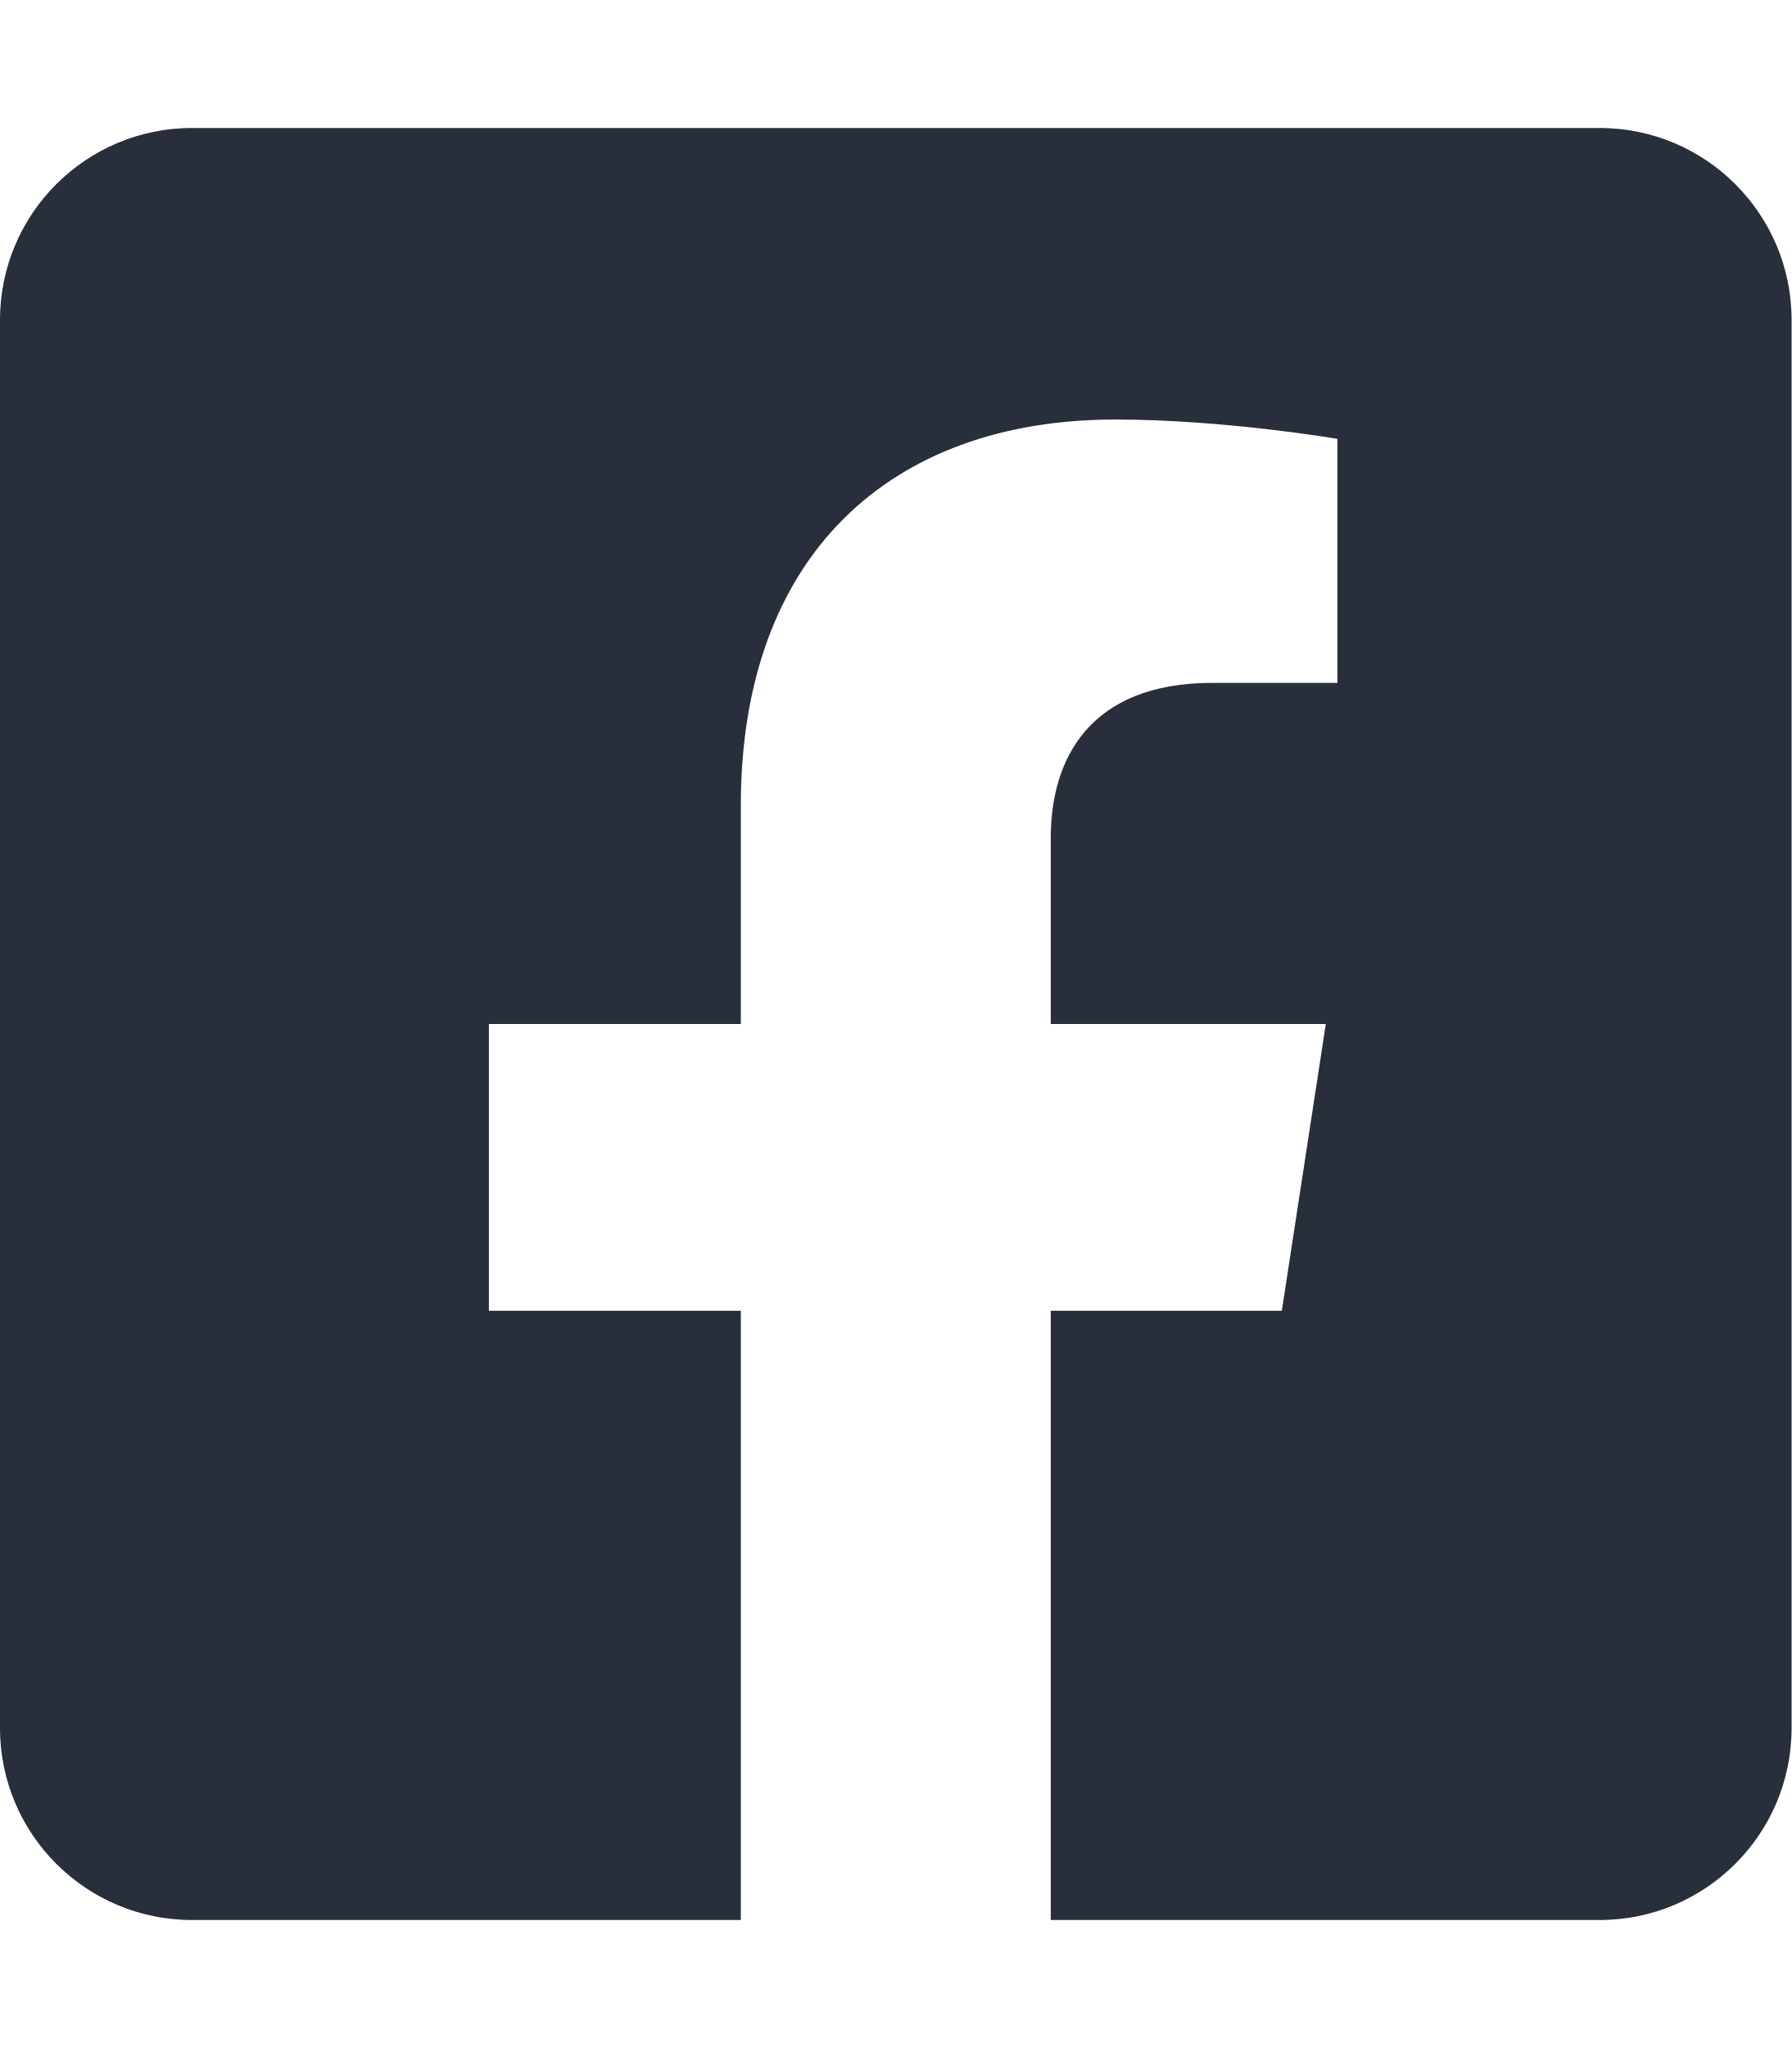
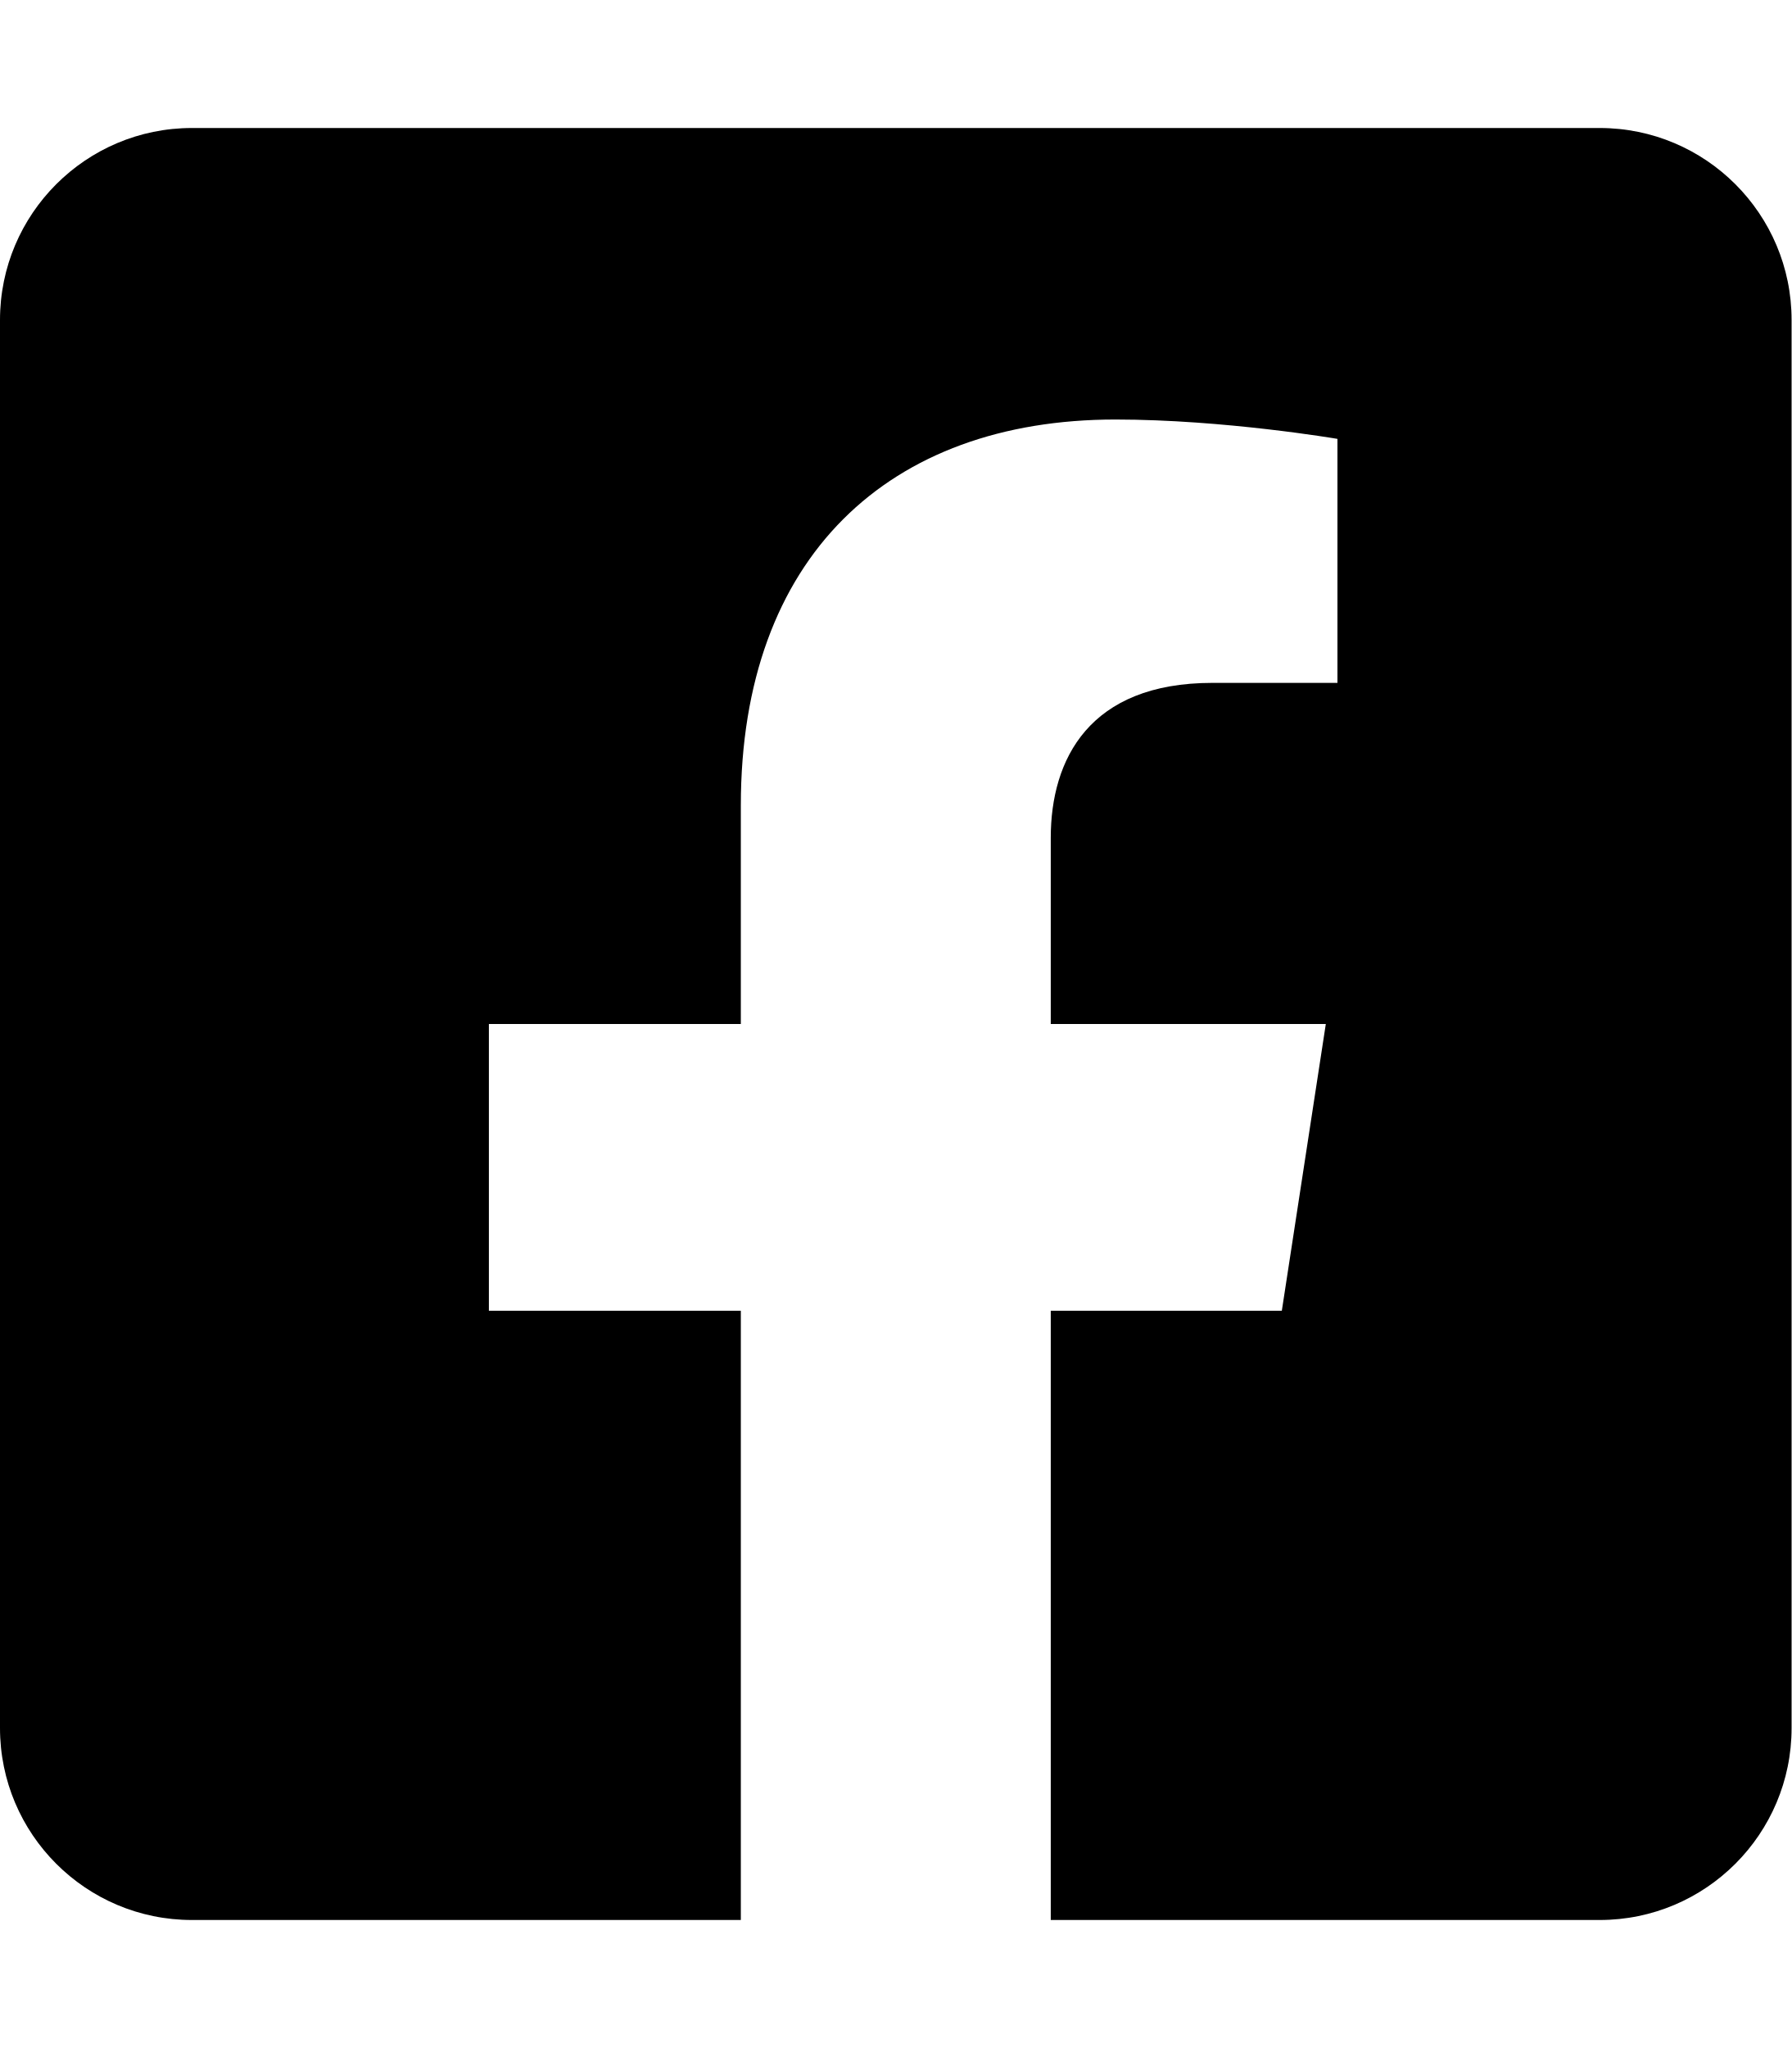
- <svg xmlns="http://www.w3.org/2000/svg" fill="#292e3d" viewBox="0 0 448 512">
+ <svg xmlns="http://www.w3.org/2000/svg" viewBox="0 0 448 512">
  <path d="M400 32H48A48 48 0 0 0 0 80v352a48 48 0 0 0 48 48h137.25V327.69h-63V256h63v-54.64c0-62.15 37-96.48 93.67-96.48 27.14 0 55.52 4.84 55.52 4.84v61h-31.27c-30.81 0-40.42 19.12-40.42 38.73V256h68.78l-11 71.69h-57.78V480H400a48 48 0 0 0 48-48V80a48 48 0 0 0-48-48z" />
</svg>
